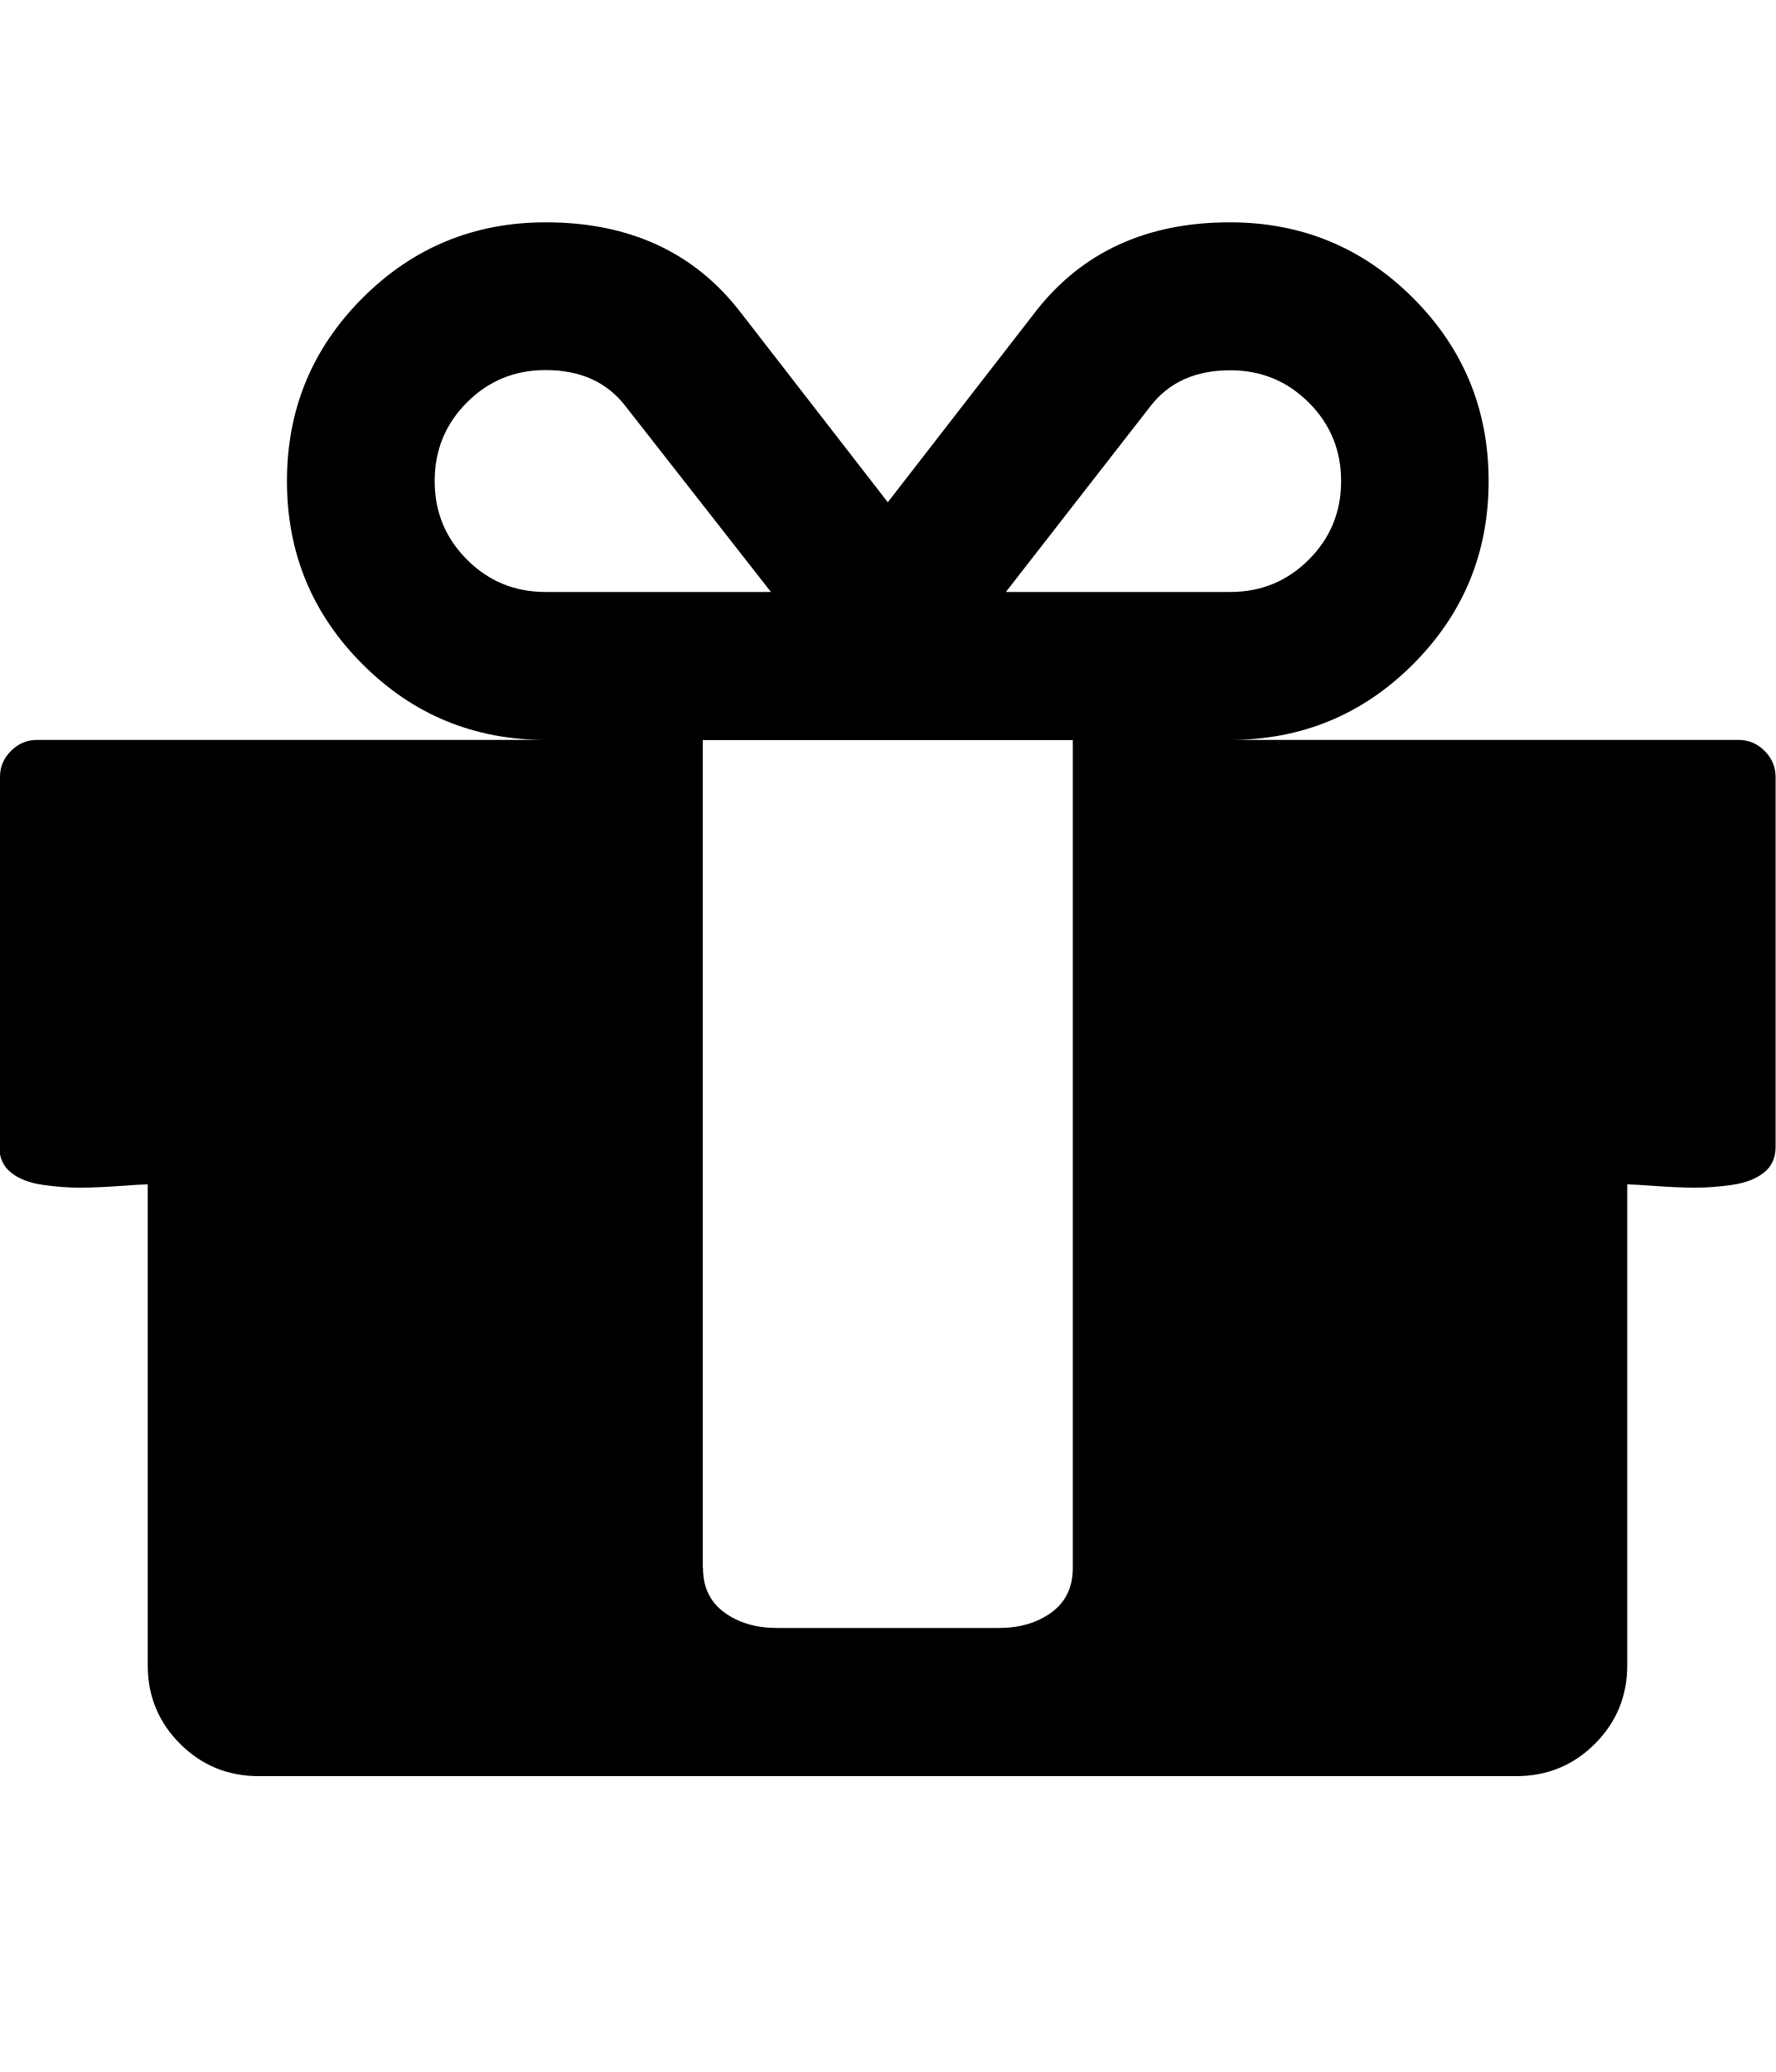
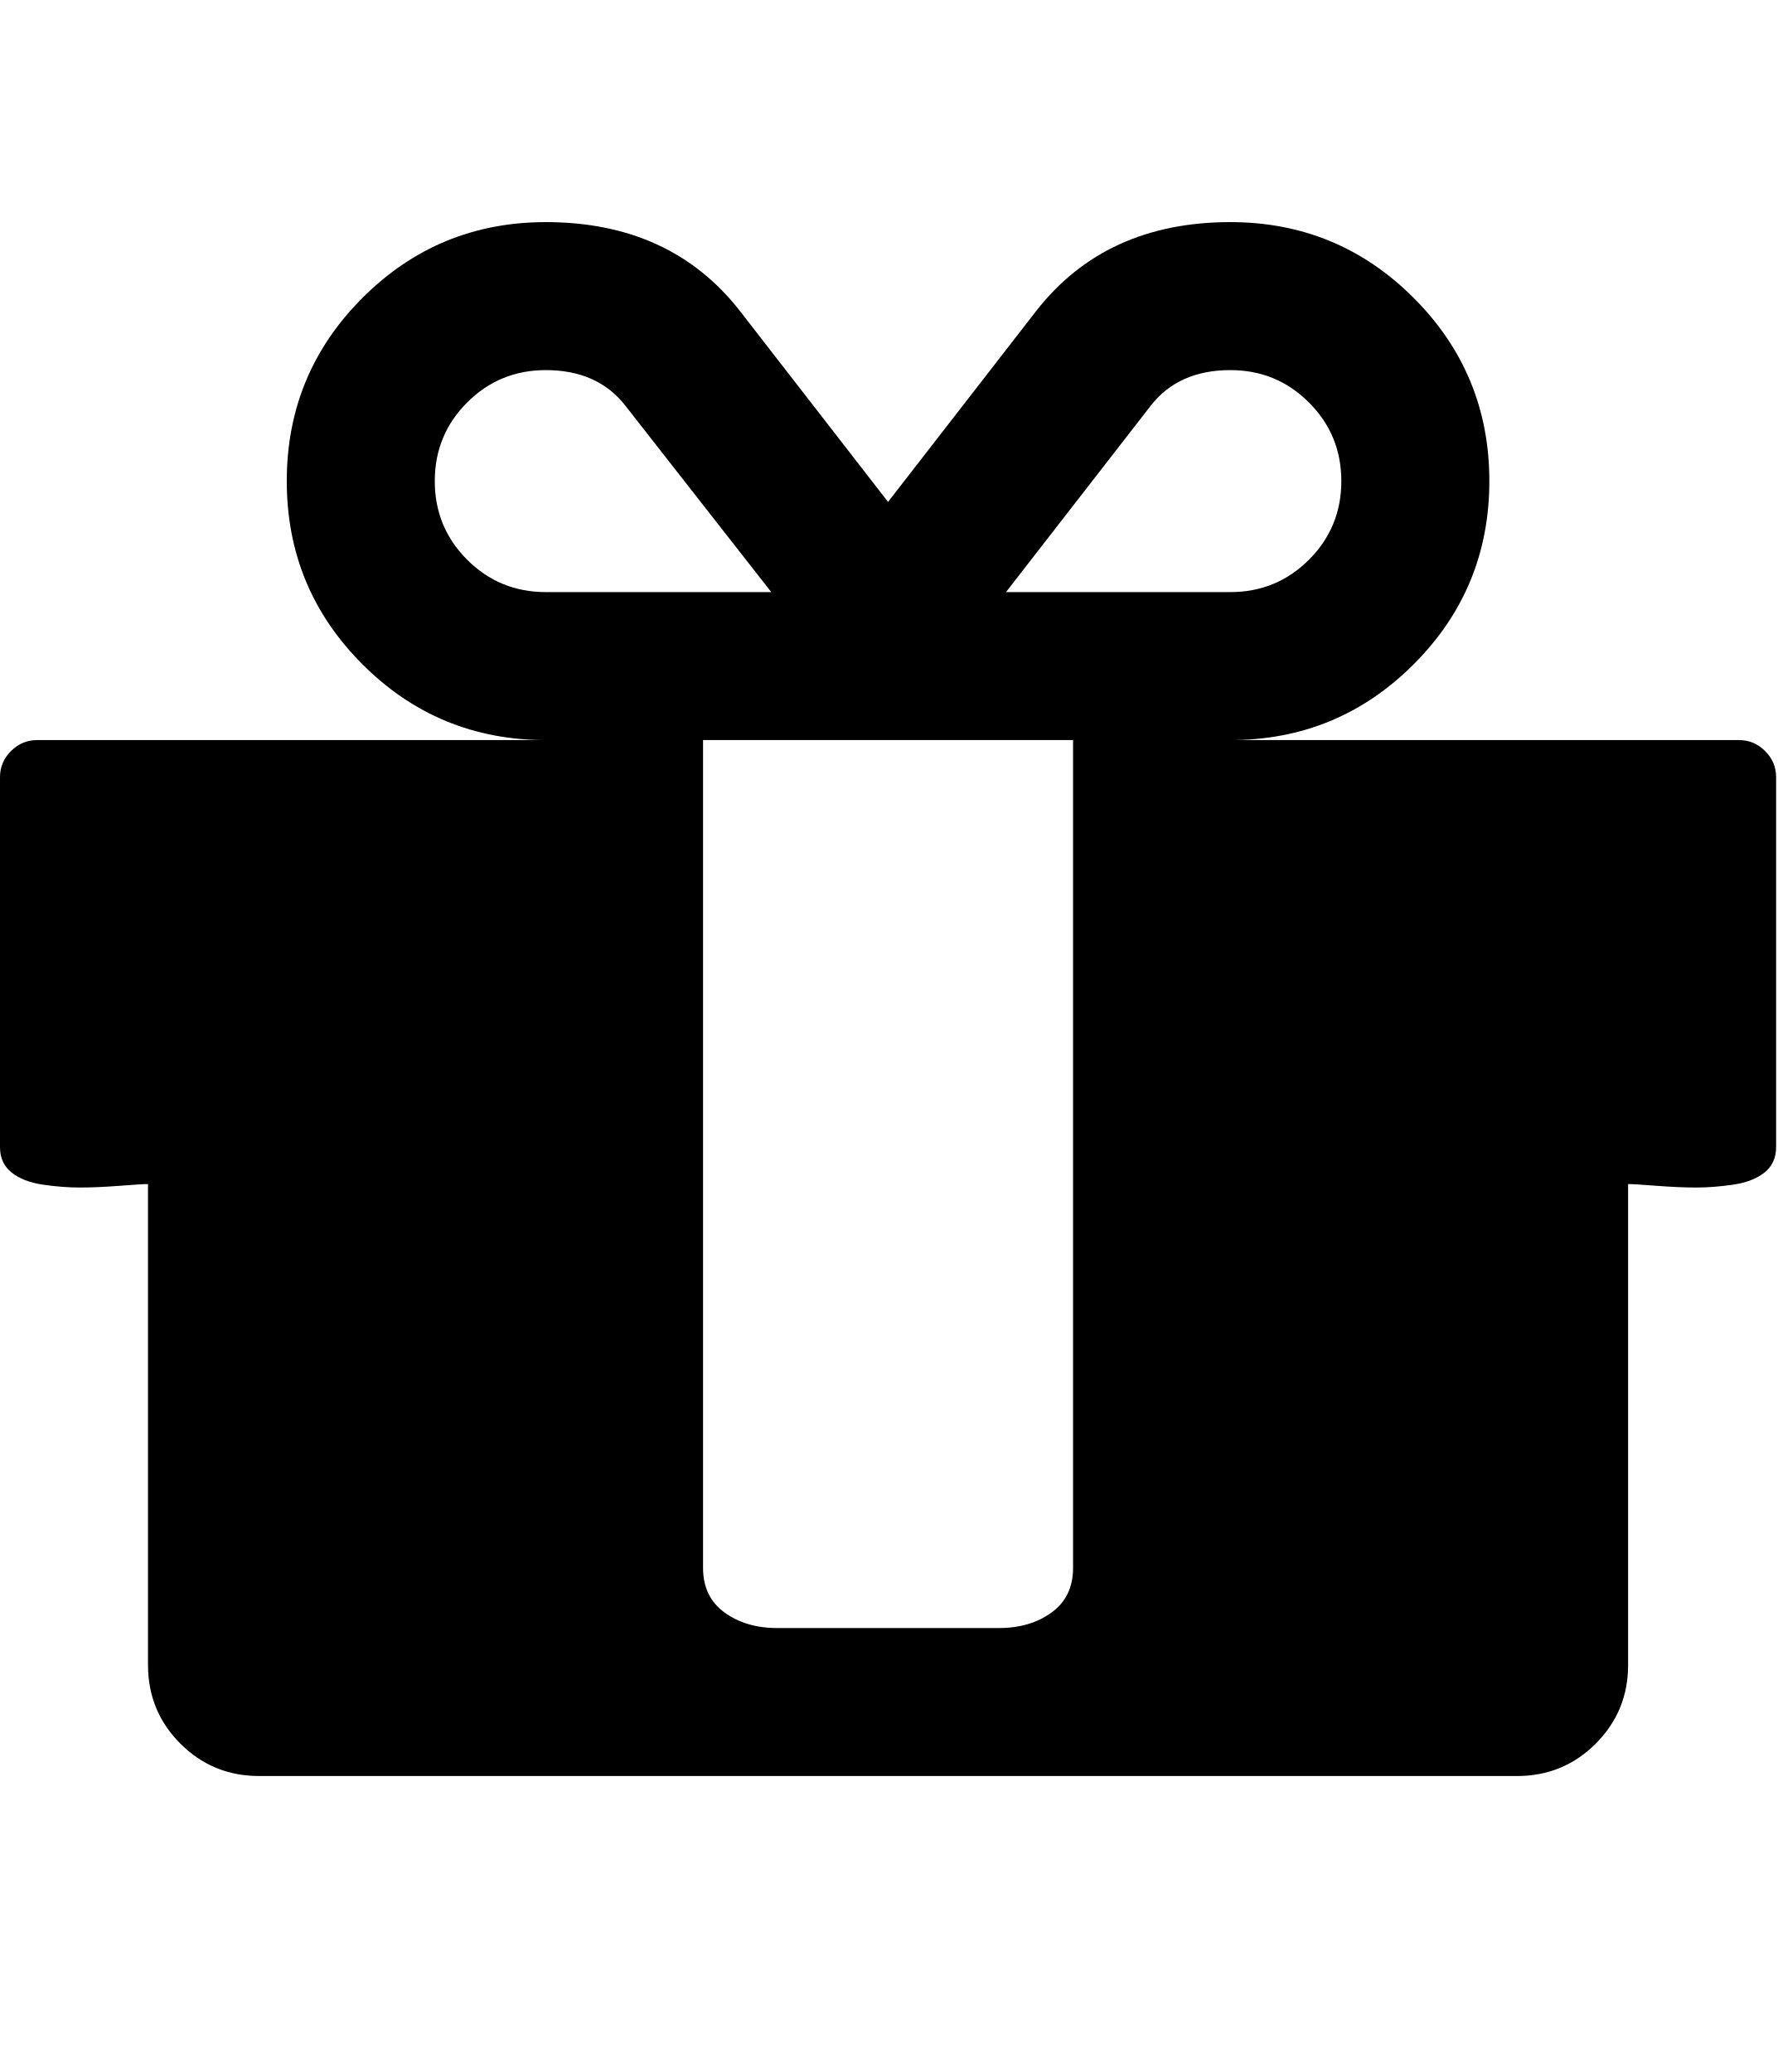
- <svg xmlns="http://www.w3.org/2000/svg" height="1000" width="857.1">
-   <path d="M0 553.6v-178.6q0-7.3 5.3-12.6t12.6-5.3h245.5q-51.9 0-88.4-36.5t-36.5-88.4 36.5-88.4 88.4-36.5q60.3 0 93.7 43l71.4 92.1 71.4-92.1q33.5-43 93.7-43 51.9 0 88.4 36.5t36.5 88.4-36.5 88.4-88.4 36.5h245.5q7.3 0 12.6 5.3t5.3 12.6v178.6q0 7.8-5.6 12.3t-15.1 5.9-17.9 1.4-19.3-.8-13.7-.8v232.1q0 22.3-15.6 37.9t-37.9 15.6h-607.1q-22.3 0-37.9-15.6t-15.6-37.9v-232.1q-2.8 0-13.7.8t-19.3.8-17.9-1.4-15.1-5.9-5.6-12.3zm209.8-321.4q0 22.3 15.6 37.9t37.9 15.6h108.8l-70.3-89.8q-13.4-17.3-38.5-17.3-22.3 0-37.9 15.6t-15.6 37.9zm129.5 524.5q0 14 10.3 21.5t25.4 7.5h107.1q15.1 0 25.4-7.5t10.3-21.5v-399.5h-178.6v399.5zm146.2-471h108.3q22.3 0 37.9-15.6t15.6-37.9-15.6-37.9-37.9-15.6q-25.1 0-38.5 17.3z" />
+ <svg xmlns="http://www.w3.org/2000/svg" height="1000" width="858">
+   <path d="M0 553.6l0-178.56q0-7.254 5.301-12.555t12.555-5.301l245.52 0q-51.894 0-88.443-36.549t-36.549-88.443 36.549-88.443 88.443-36.549q60.264 0 93.744 42.966l71.424 92.07 71.424-92.07q33.48-42.966 93.744-42.966 51.894 0 88.443 36.549t36.549 88.443-36.549 88.443-88.443 36.549l245.52 0q7.254 0 12.555 5.301t5.301 12.555l0 178.56q0 7.812-5.58 12.276t-15.066 5.859-17.856 1.395-19.251-.837-13.671-.837l0 232.128q0 22.32-15.624 37.944t-37.944 15.624l-607.104 0q-22.32 0-37.944-15.624t-15.624-37.944l0-232.128q-2.79 0-13.671.837t-19.251.837-17.856-1.395-15.066-5.859-5.58-12.276zm209.808-321.408q0 22.32 15.624 37.944t37.944 15.624l108.81 0l-70.308-89.838q-13.392-17.298-38.502-17.298-22.32 0-37.944 15.624t-15.624 37.944zm129.456 524.52q0 13.95 10.323 21.483t25.389 7.533l107.136 0q15.066 0 25.389-7.533t10.323-21.483l0-399.528l-178.56 0l0 399.528zm146.196-470.952l108.252 0q22.32 0 37.944-15.624t15.624-37.944-15.624-37.944-37.944-15.624q-25.11 0-38.502 17.298z" />
</svg>
